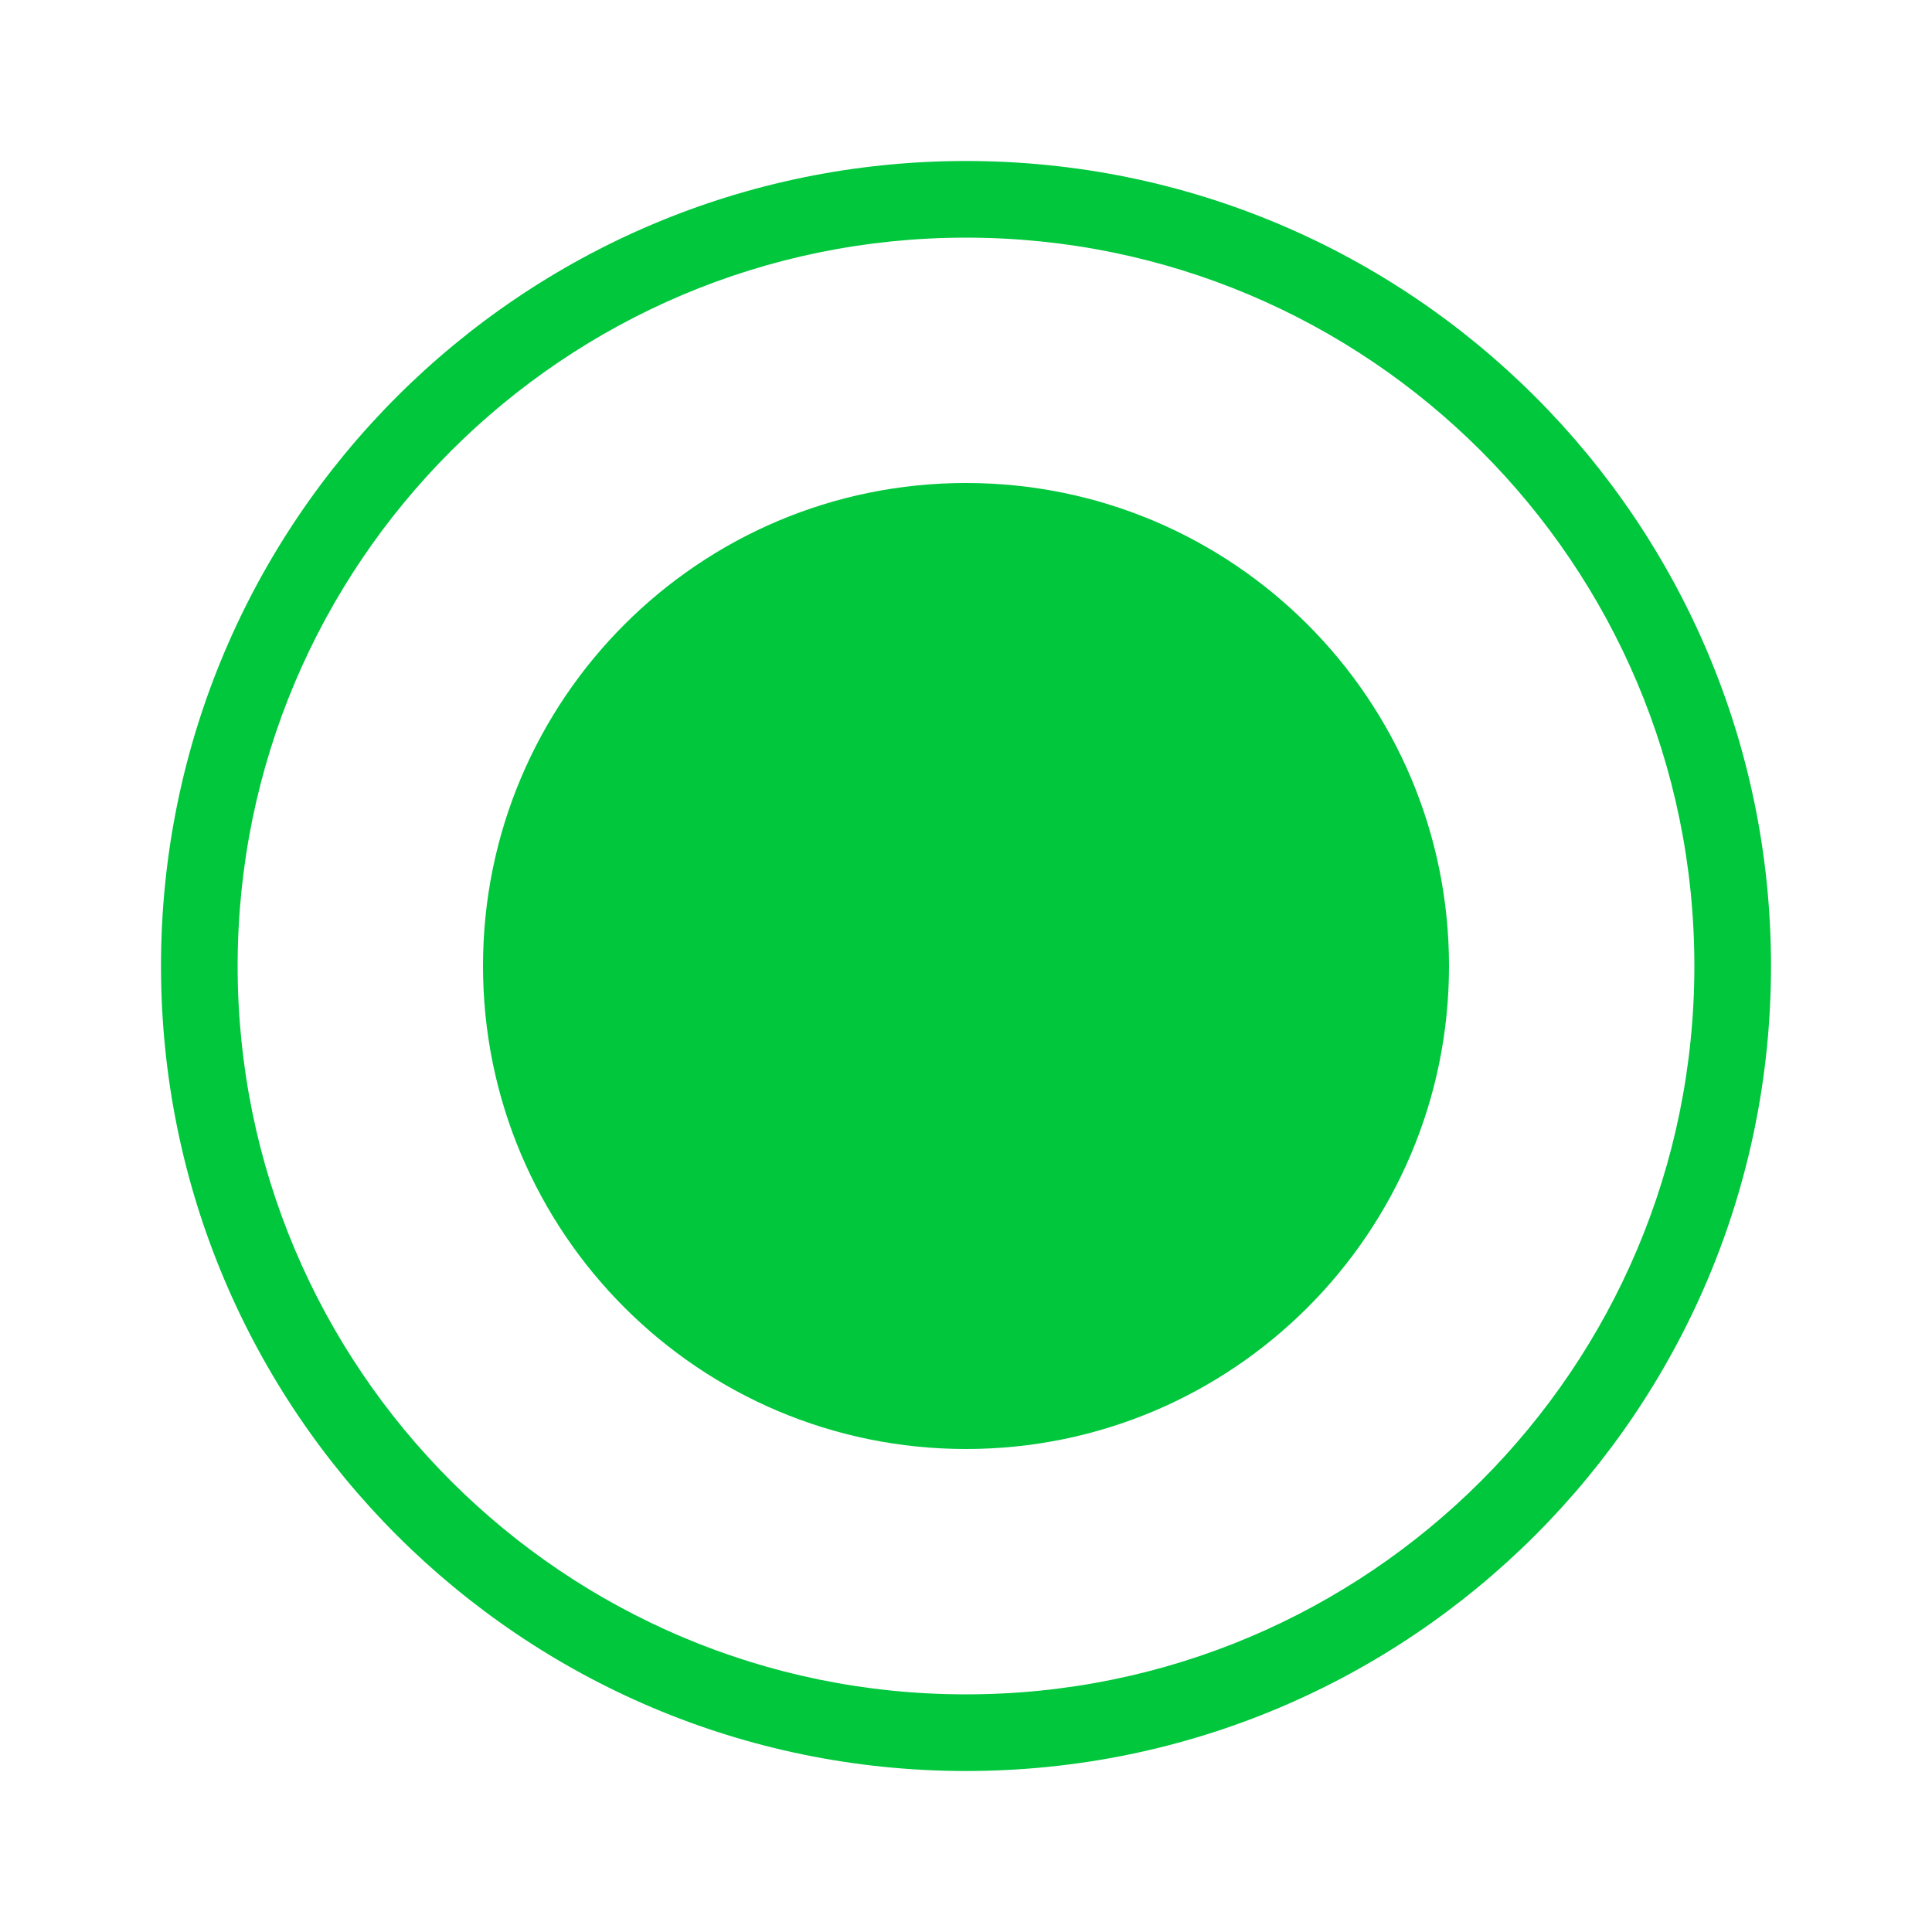
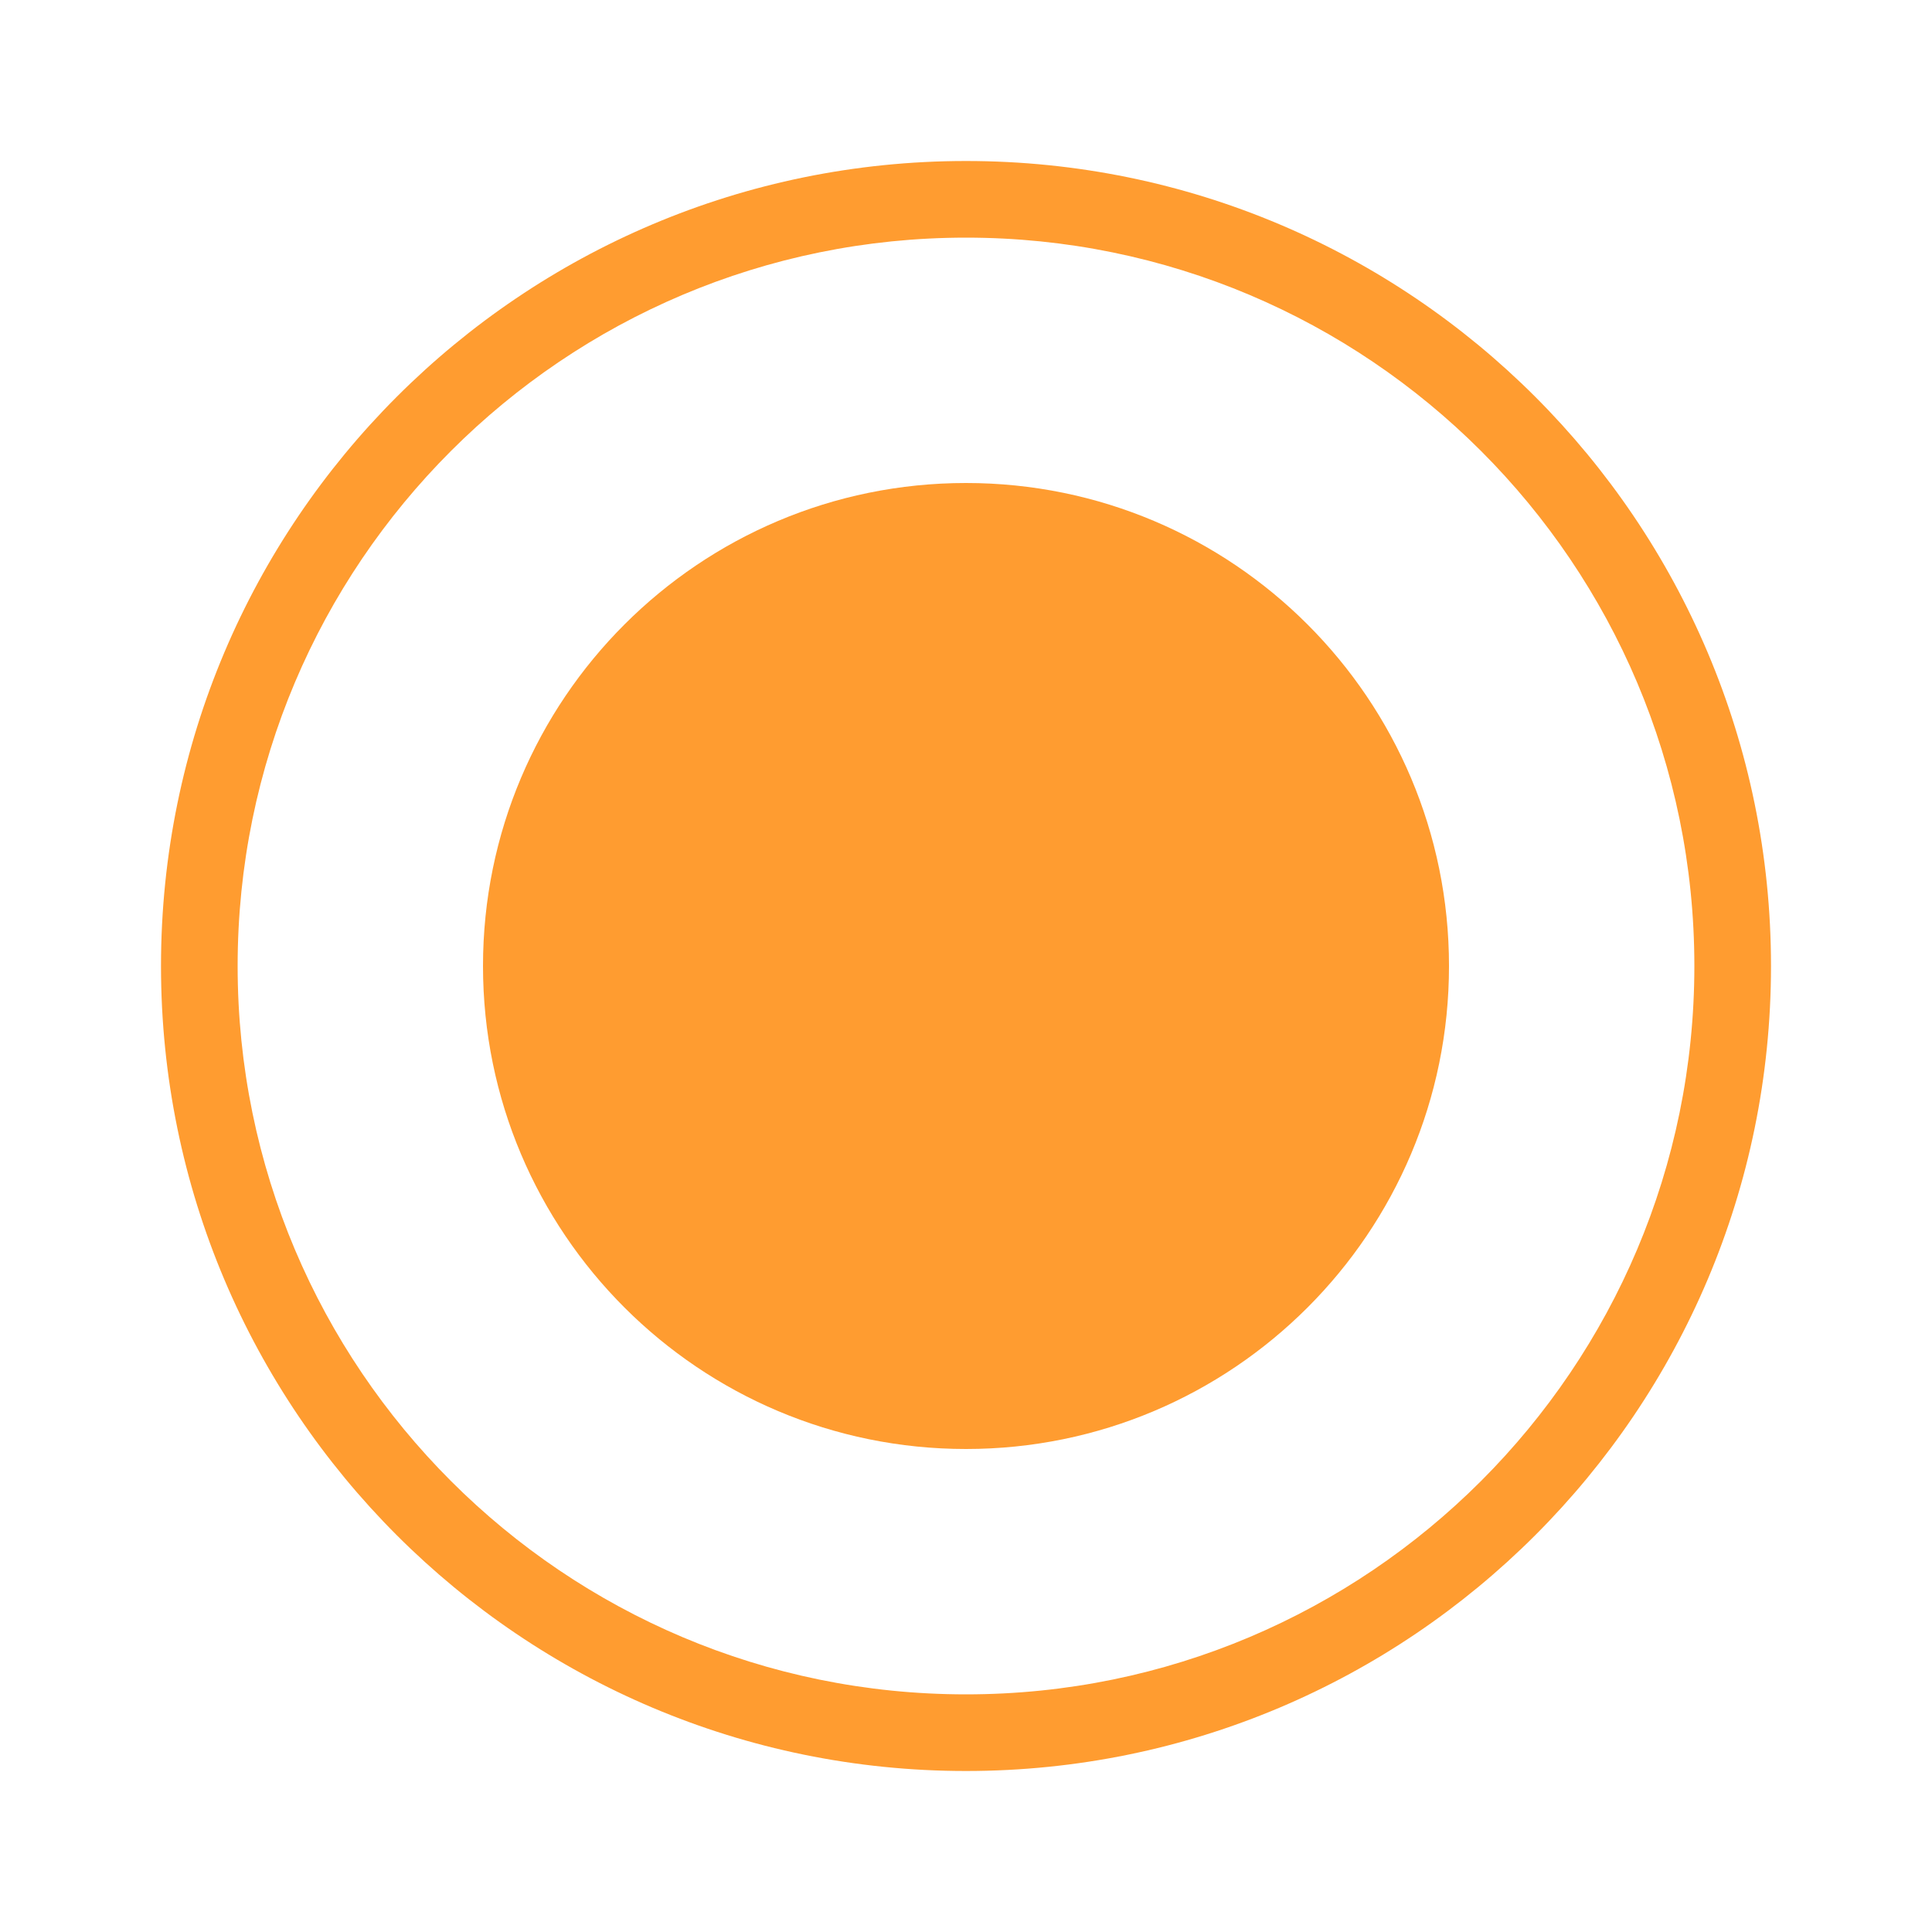
<svg xmlns="http://www.w3.org/2000/svg" width="24" height="24" viewBox="0 0 24 24" fill="none">
-   <path fill-rule="evenodd" clip-rule="evenodd" d="M12 2.952C7.003 2.952 2.952 7.003 2.952 12C2.952 16.997 7.003 21.048 12 21.048C16.997 21.048 21.048 16.997 21.048 12C21.048 7.003 16.997 2.952 12 2.952ZM2 12C2 6.477 6.477 2 12 2C17.523 2 22 6.477 22 12C22 17.523 17.523 22 12 22C6.477 22 2 17.523 2 12Z" fill="#00C73C" />
-   <circle cx="12" cy="12" r="6" fill="#00C73C" />
+   <path fill-rule="evenodd" clip-rule="evenodd" d="M12 2.952C7.003 2.952 2.952 7.003 2.952 12C2.952 16.997 7.003 21.048 12 21.048C16.997 21.048 21.048 16.997 21.048 12C21.048 7.003 16.997 2.952 12 2.952ZM2 12C2 6.477 6.477 2 12 2C17.523 2 22 6.477 22 12C22 17.523 17.523 22 12 22C6.477 22 2 17.523 2 12Z" fill="#FF9C30" />
+   <circle cx="12" cy="12" r="6" fill="#FF9C30" />
</svg>
